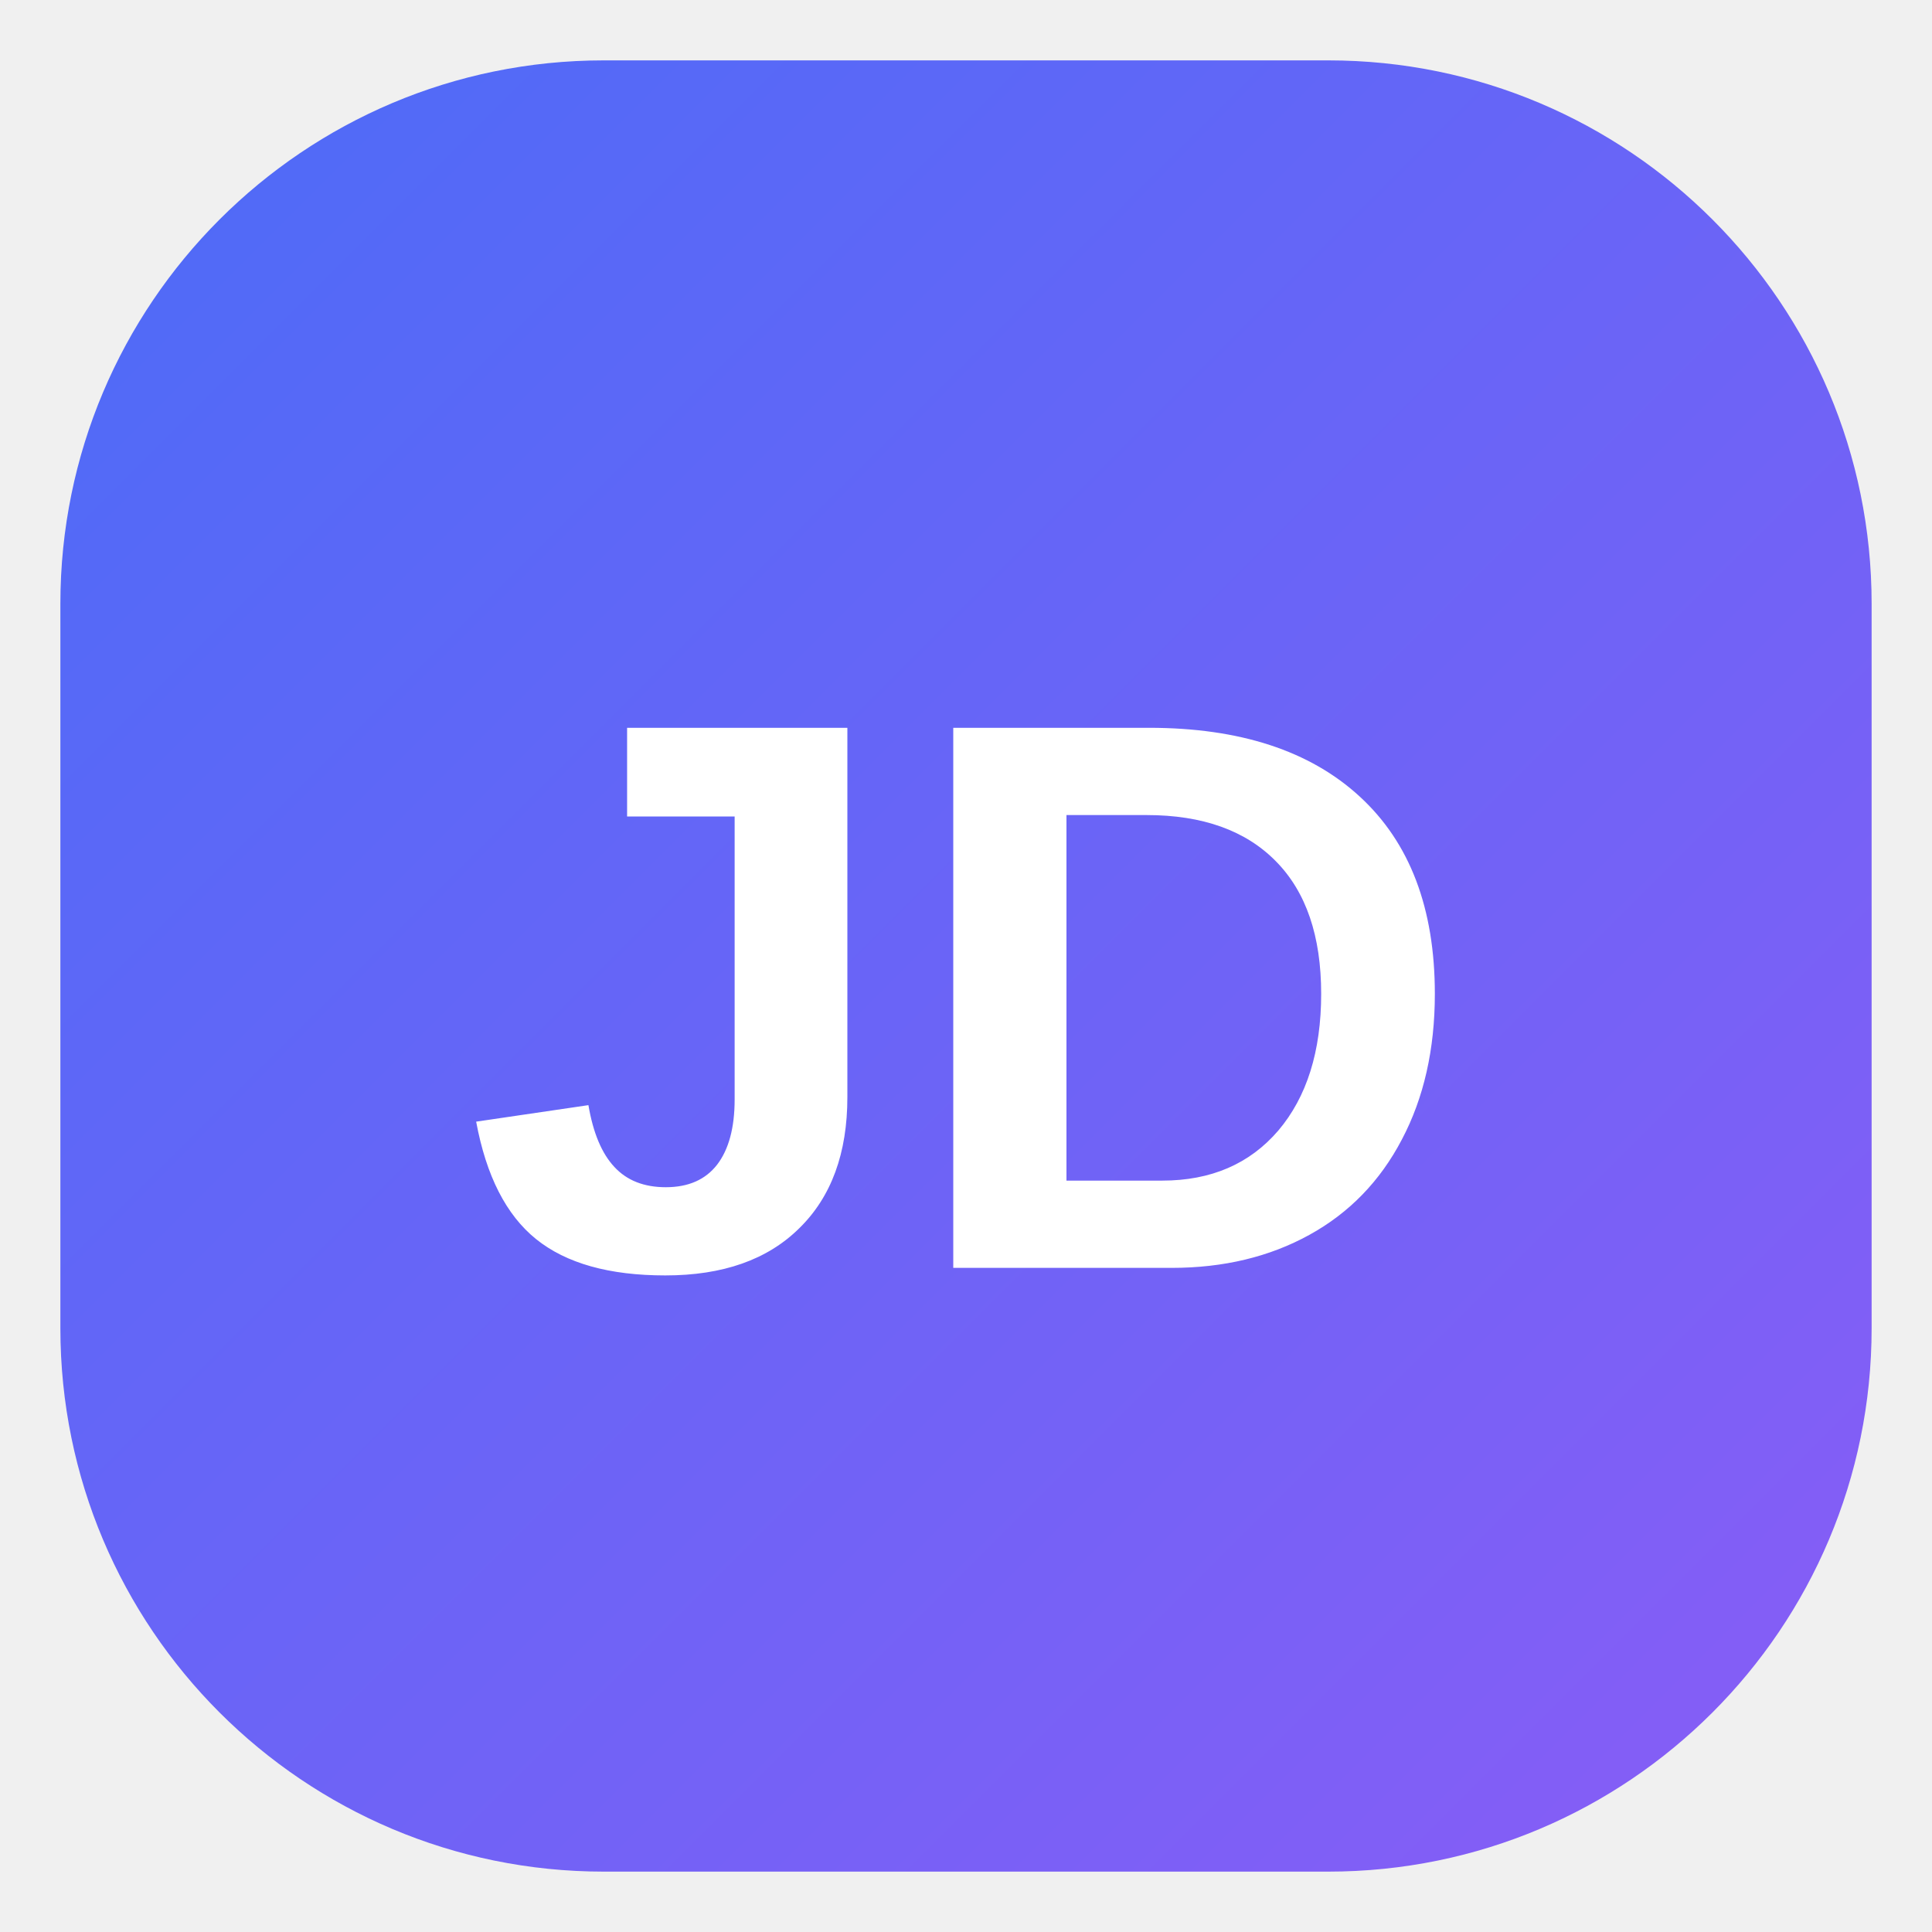
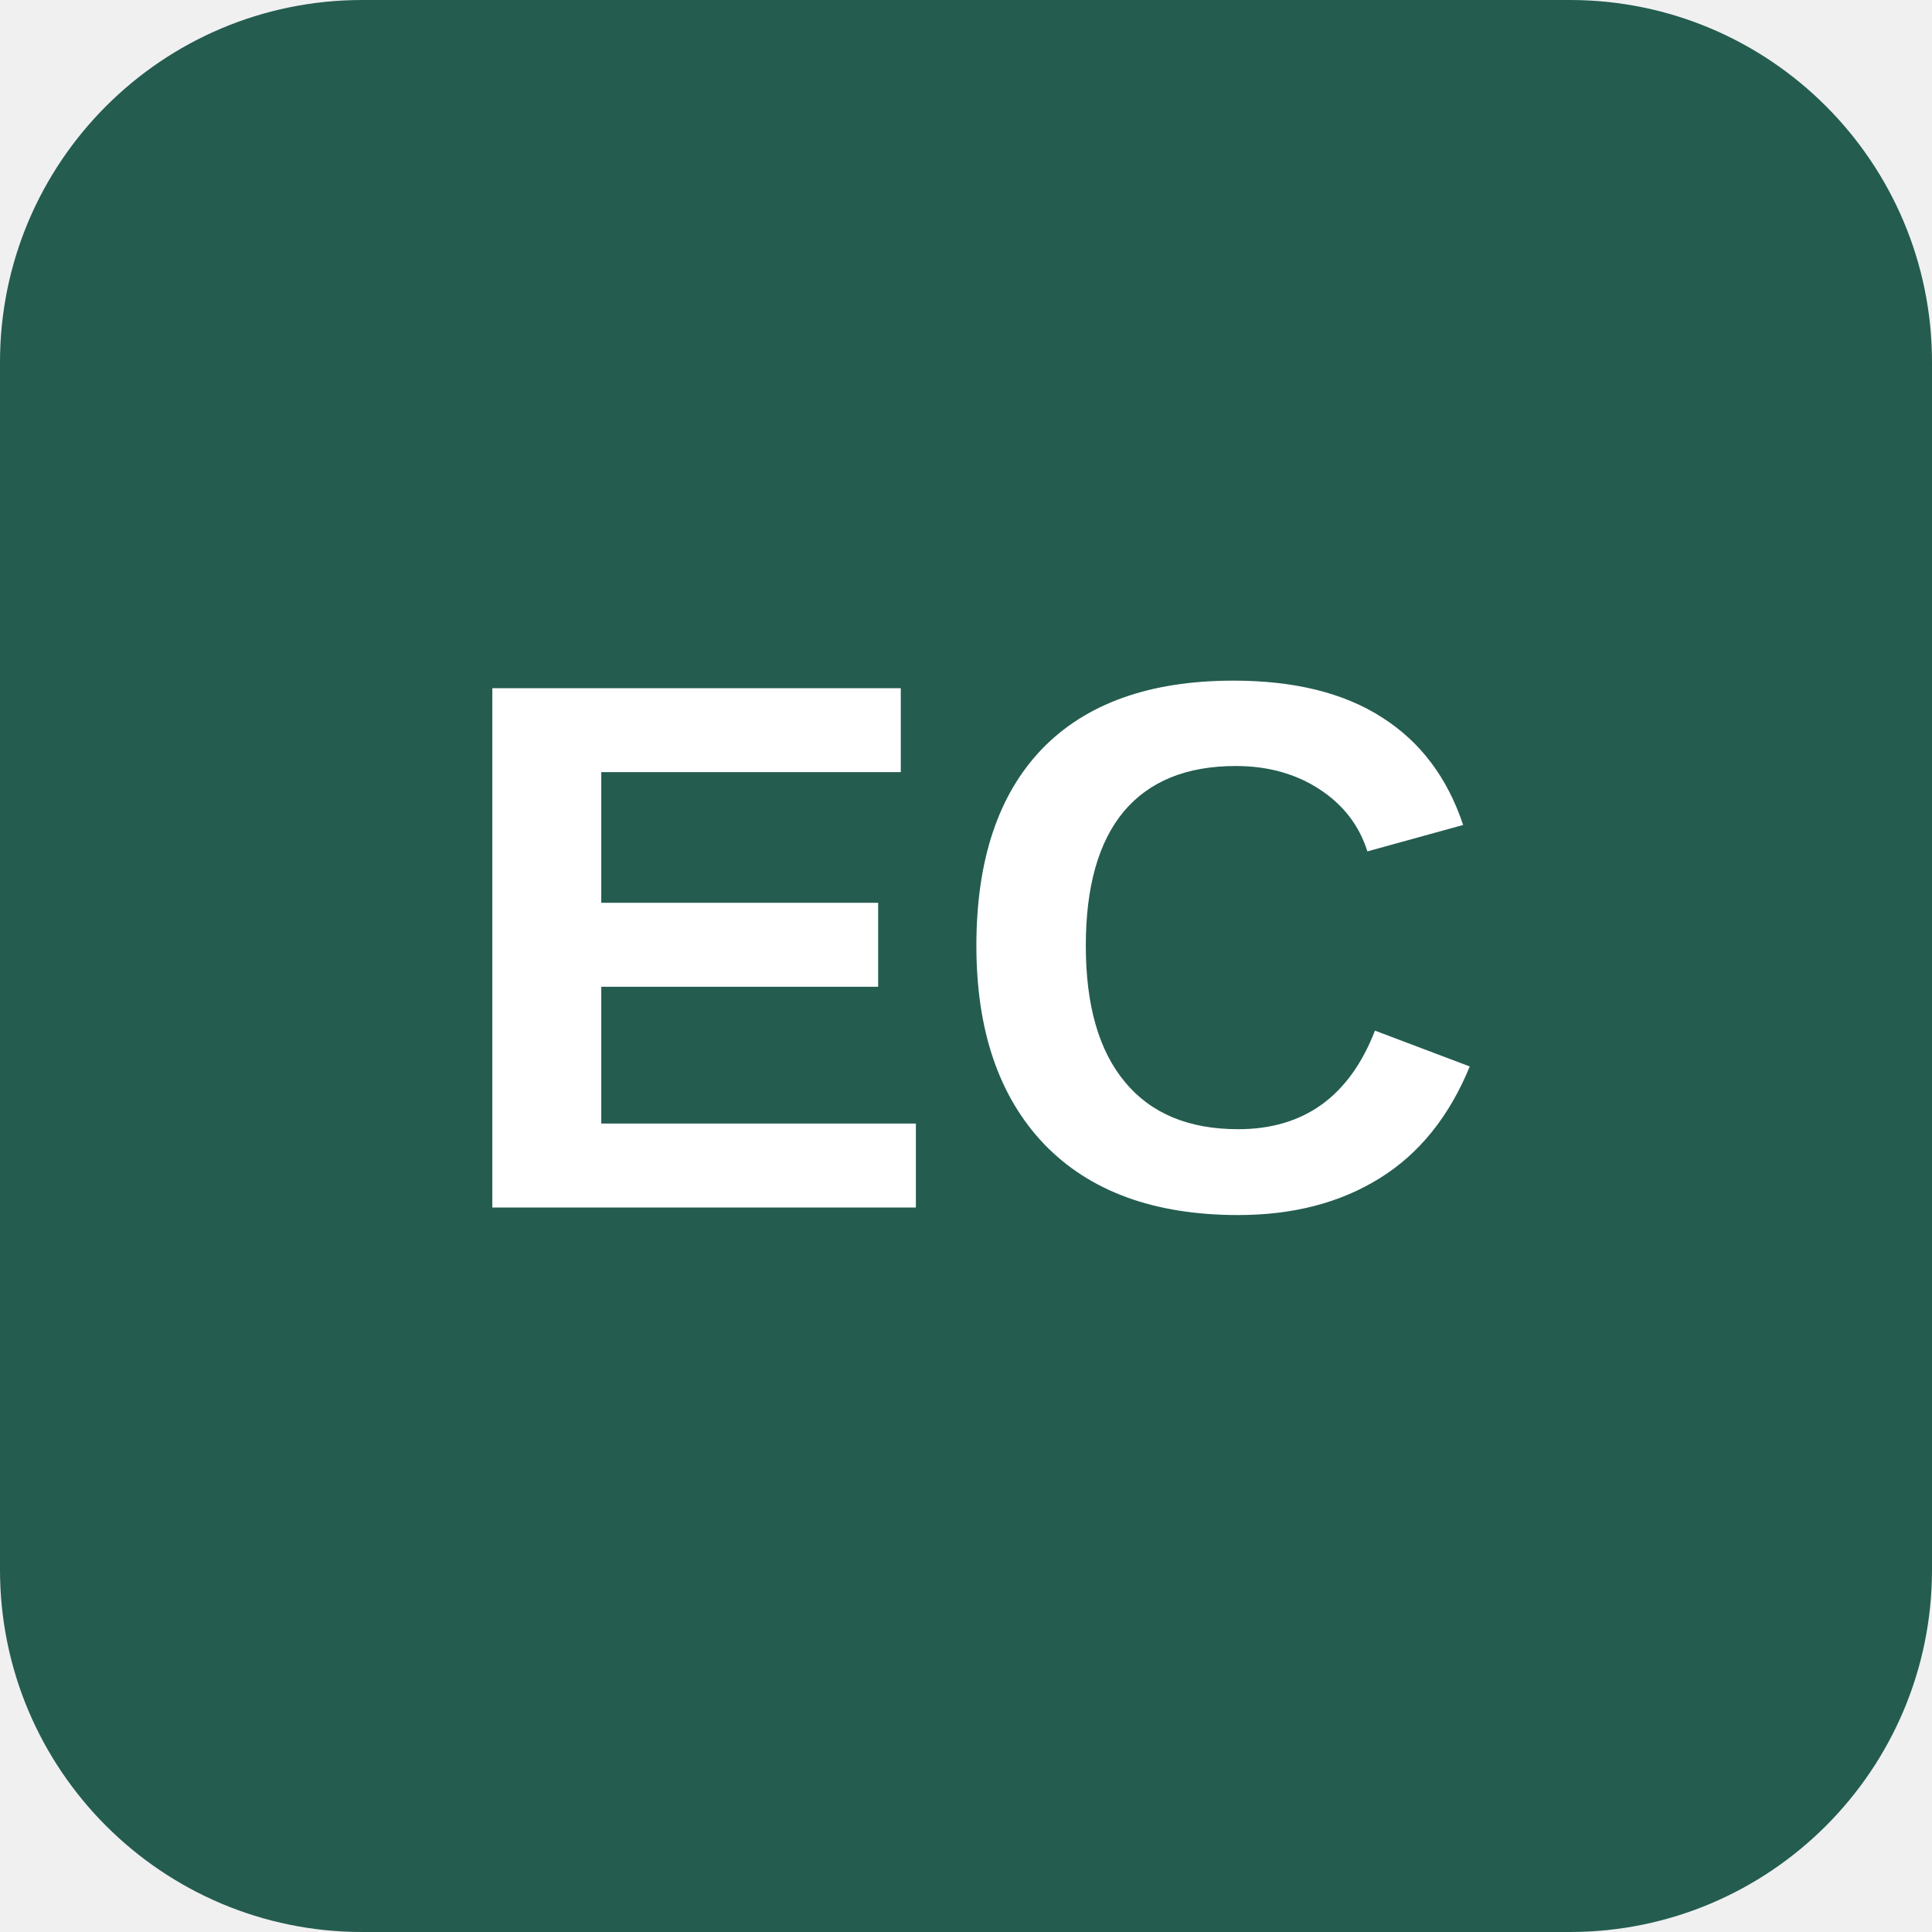
<svg xmlns="http://www.w3.org/2000/svg" viewBox="0 0 64 64">
-   <defs>
-     <linearGradient id="g" x1="0" y1="0" x2="64" y2="64" gradientUnits="userSpaceOnUse">
-       <stop offset="0" stop-color="#4a6cf7" />
-       <stop offset="1" stop-color="#8b5cf6" />
-     </linearGradient>
-   </defs>
-   <rect x="2" y="2" width="60" height="60" rx="18" fill="url(#g)" />
-   <text x="32" y="42" text-anchor="middle" font-family="Segoe UI, Arial, sans-serif" font-size="26" font-weight="700" fill="#ffffff">JD</text>
+   <rect width="64" height="64" rx="12" fill="#245c50" />
+   <text x="32" y="40" text-anchor="middle" font-family="Arial,sans-serif" font-size="25" font-weight="bold" fill="white">EC</text>
</svg>
